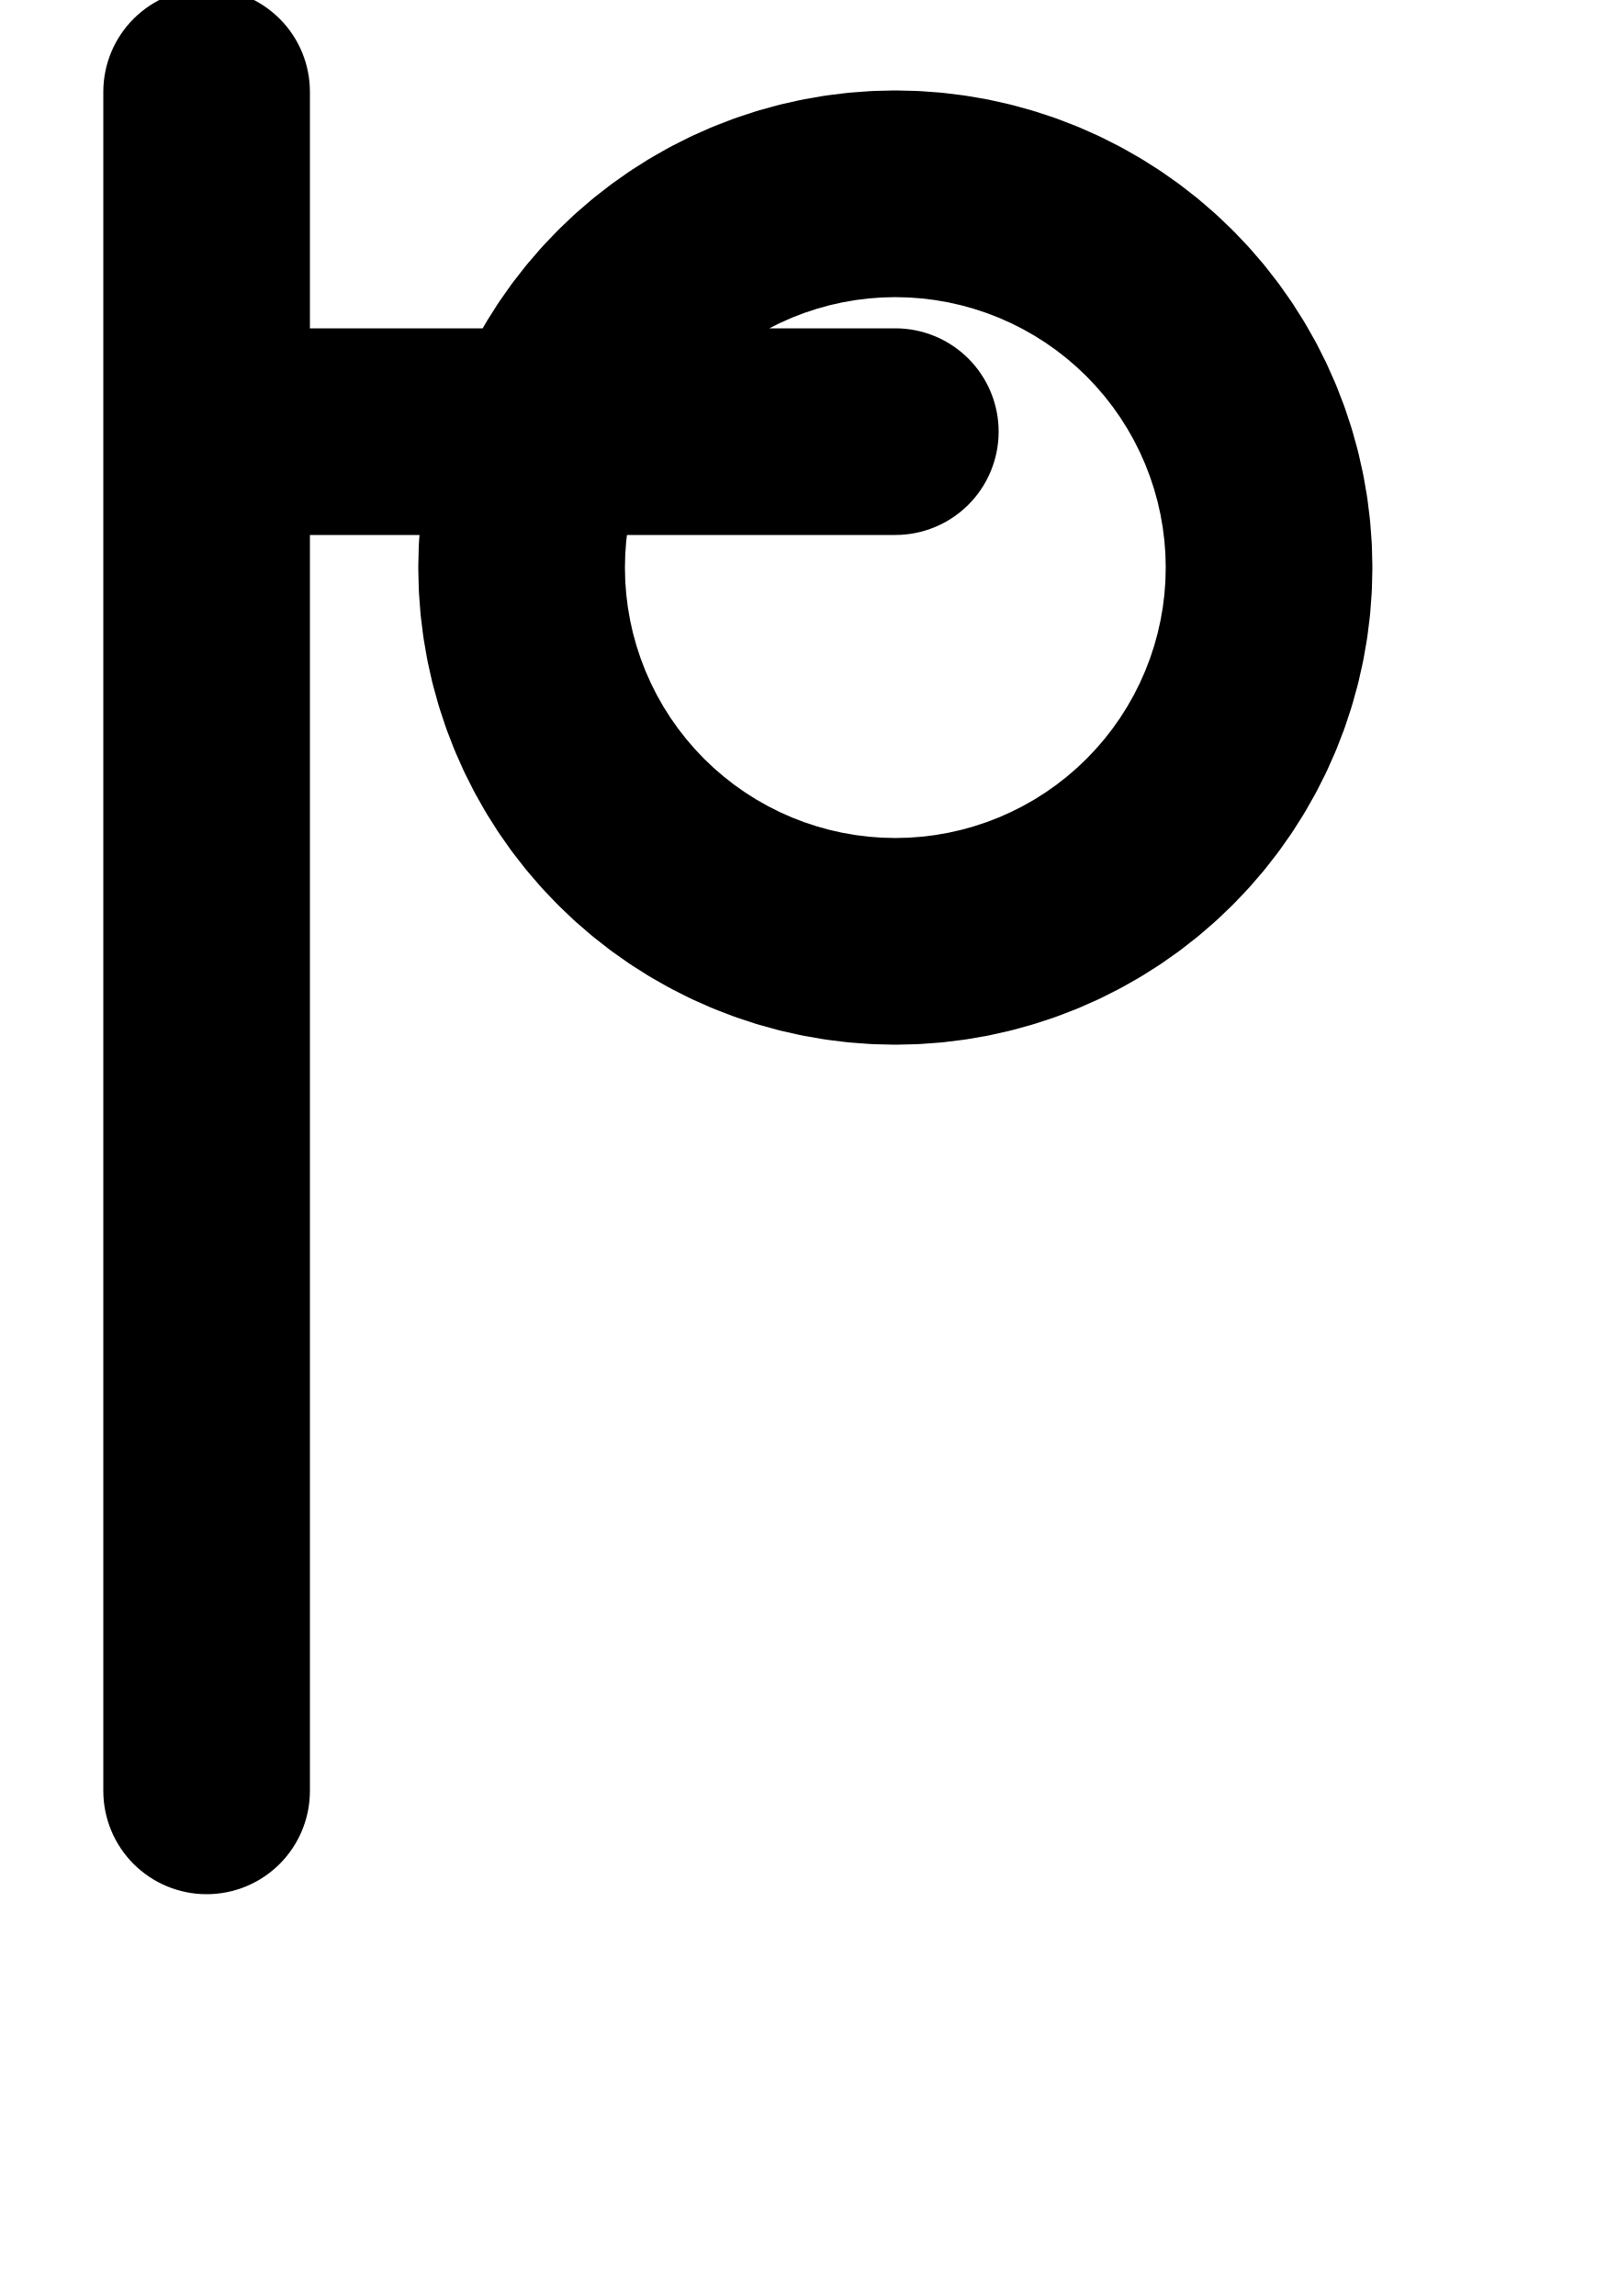
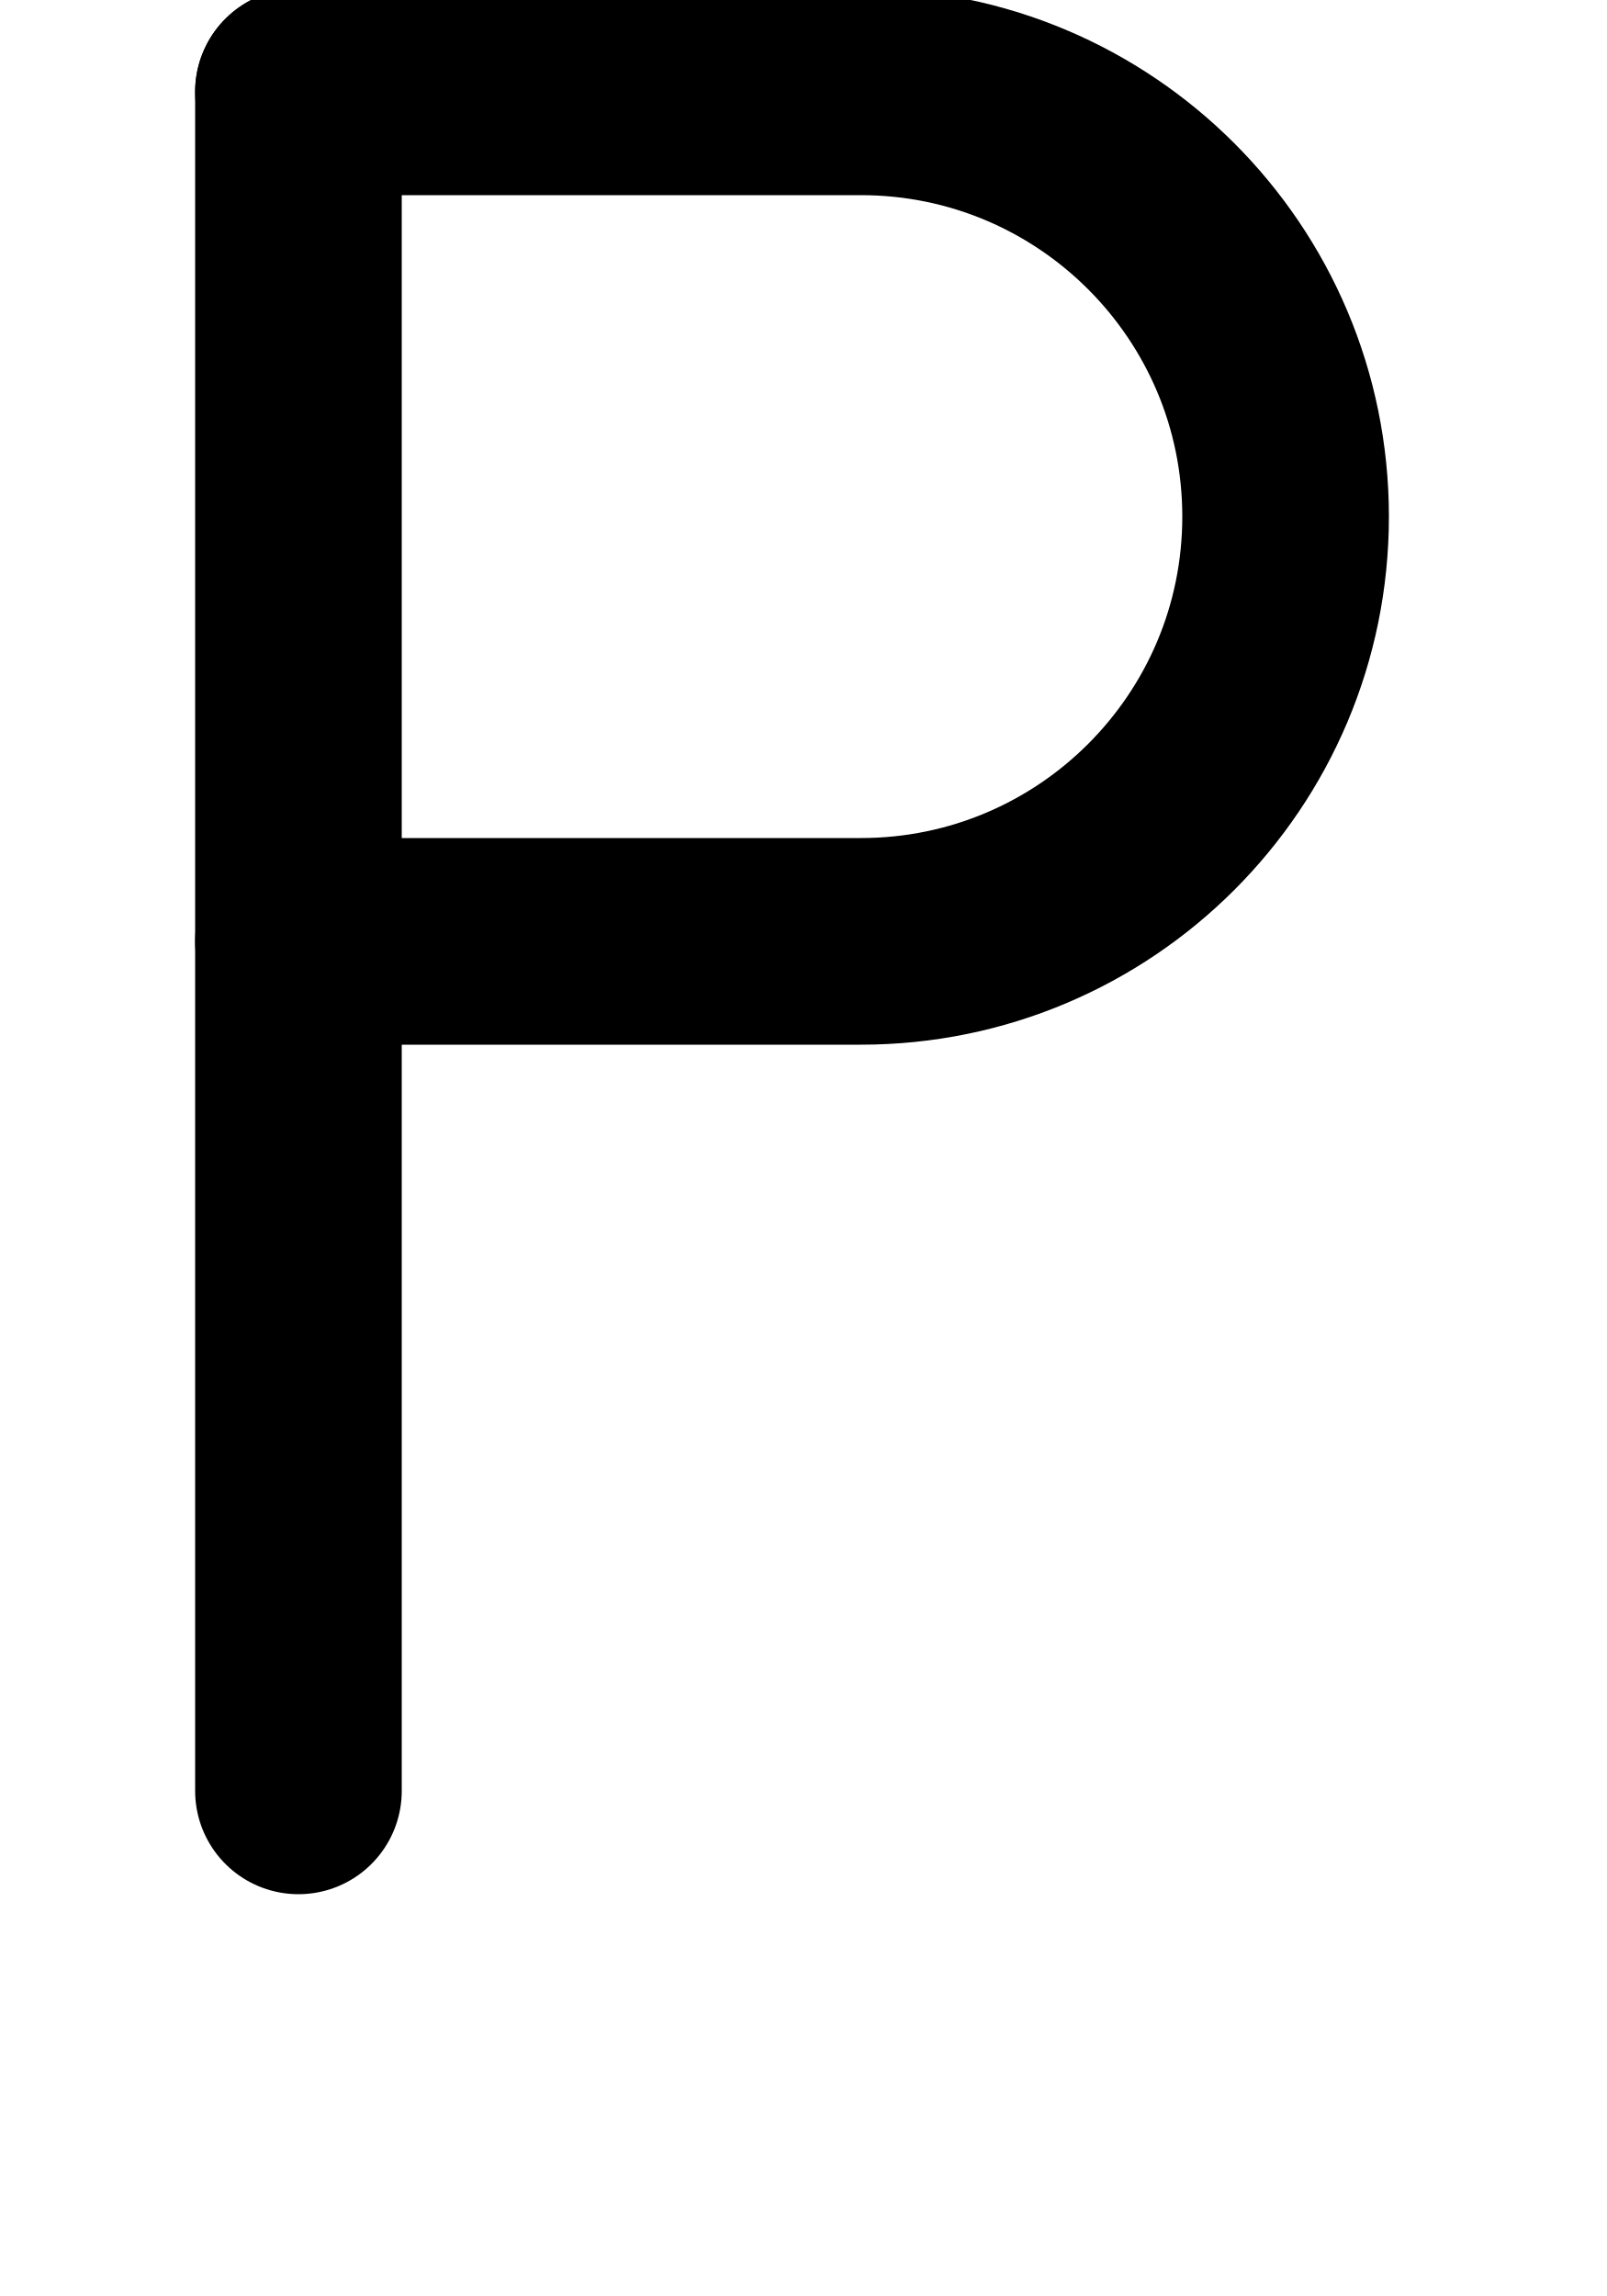
- <svg xmlns="http://www.w3.org/2000/svg" viewBox="0 0 700.000 1000.000">
-   <path d="M 45.054,37.792 L 45.217,35.589 L 45.487,33.397 L 45.865,31.221 L 46.349,29.066 L 46.938,26.937 L 47.631,24.840 L 48.425,22.779 L 49.320,20.760 L 50.314,18.787 L 51.402,16.865 L 52.584,14.999 L 53.856,13.194 L 55.215,11.452 L 56.657,9.780 L 58.180,8.180 L 59.780,6.657 L 61.452,5.215 L 63.194,3.856 L 64.999,2.584 L 66.865,1.402 L 68.787,0.314 L 70.760,-0.680 L 72.779,-1.575 L 74.840,-2.369 L 76.937,-3.062 L 79.066,-3.651 L 81.221,-4.135 L 83.397,-4.513 L 85.589,-4.783 L 87.792,-4.946 L 90.000,-5.000 L 92.208,-4.946 L 94.411,-4.783 L 96.603,-4.513 L 98.779,-4.135 L 100.934,-3.651 L 103.063,-3.062 L 105.160,-2.369 L 107.221,-1.575 L 109.240,-0.680 L 111.213,0.314 L 113.135,1.402 L 115.001,2.584 L 116.806,3.856 L 118.548,5.215 L 120.220,6.657 L 121.820,8.180 L 123.343,9.780 L 124.785,11.452 L 126.144,13.194 L 127.416,14.999 L 128.598,16.865 L 129.686,18.787 L 130.680,20.760 L 131.575,22.779 L 132.369,24.840 L 133.062,26.937 L 133.651,29.066 L 134.135,31.221 L 134.513,33.397 L 134.783,35.589 L 134.946,37.792 L 135.000,40.000 L 135.000,143.000 L 210.258,143.000 L 211.208,141.324 L 212.343,139.429 L 216.618,132.678 L 217.845,130.842 L 222.446,124.309 L 223.762,122.535 L 228.678,116.235 L 230.080,114.528 L 235.299,108.477 L 236.782,106.841 L 242.292,101.054 L 243.854,99.492 L 249.641,93.982 L 251.277,92.499 L 257.328,87.280 L 259.035,85.878 L 265.335,80.962 L 267.109,79.646 L 273.642,75.045 L 275.478,73.818 L 282.229,69.543 L 284.124,68.408 L 291.076,64.469 L 293.024,63.428 L 300.162,59.835 L 302.158,58.891 L 309.463,55.653 L 311.504,54.808 L 318.959,51.932 L 321.039,51.188 L 328.626,48.681 L 330.740,48.040 L 338.441,45.909 L 340.583,45.372 L 348.380,43.622 L 350.546,43.191 L 358.419,41.825 L 360.604,41.500 L 368.534,40.522 L 370.732,40.306 L 378.701,39.718 L 380.907,39.610 L 388.896,39.414 L 391.104,39.414 L 399.093,39.610 L 401.299,39.718 L 409.268,40.306 L 411.466,40.522 L 419.396,41.500 L 421.581,41.825 L 429.454,43.191 L 431.620,43.622 L 439.417,45.372 L 441.559,45.909 L 449.260,48.040 L 451.374,48.681 L 458.961,51.188 L 461.041,51.932 L 468.496,54.808 L 470.537,55.653 L 477.842,58.891 L 479.838,59.835 L 486.976,63.428 L 488.924,64.469 L 495.876,68.408 L 497.771,69.543 L 504.522,73.818 L 506.358,75.045 L 512.891,79.646 L 514.665,80.962 L 520.965,85.878 L 522.672,87.280 L 528.723,92.499 L 530.359,93.982 L 536.146,99.492 L 537.708,101.054 L 543.218,106.841 L 544.701,108.477 L 549.920,114.528 L 551.322,116.235 L 556.238,122.535 L 557.554,124.309 L 562.155,130.842 L 563.382,132.678 L 567.657,139.429 L 568.792,141.324 L 572.731,148.276 L 573.772,150.224 L 577.365,157.362 L 578.309,159.358 L 581.547,166.663 L 582.392,168.704 L 585.268,176.159 L 586.012,178.239 L 588.519,185.826 L 589.160,187.940 L 591.291,195.641 L 591.828,197.783 L 593.578,205.580 L 594.009,207.746 L 595.375,215.619 L 595.700,217.804 L 596.678,225.734 L 596.894,227.932 L 597.482,235.901 L 597.590,238.107 L 597.786,246.096 L 597.786,248.304 L 597.590,256.293 L 597.482,258.499 L 596.894,266.468 L 596.678,268.666 L 595.700,276.596 L 595.375,278.781 L 594.009,286.654 L 593.578,288.820 L 591.828,296.617 L 591.291,298.759 L 589.160,306.460 L 588.519,308.574 L 586.012,316.161 L 585.268,318.241 L 582.392,325.696 L 581.547,327.737 L 578.309,335.042 L 577.365,337.038 L 573.772,344.176 L 572.731,346.124 L 568.792,353.076 L 567.657,354.971 L 563.382,361.722 L 562.155,363.558 L 557.554,370.091 L 556.238,371.865 L 551.322,378.165 L 549.920,379.872 L 544.701,385.923 L 543.218,387.559 L 537.708,393.346 L 536.146,394.908 L 530.359,400.418 L 528.723,401.901 L 522.672,407.120 L 520.965,408.522 L 514.665,413.438 L 512.891,414.754 L 506.358,419.355 L 504.522,420.582 L 497.771,424.857 L 495.876,425.992 L 488.924,429.931 L 486.976,430.972 L 479.838,434.565 L 477.842,435.509 L 470.537,438.747 L 468.496,439.592 L 461.041,442.468 L 458.961,443.212 L 451.374,445.719 L 449.260,446.360 L 441.559,448.491 L 439.417,449.028 L 431.620,450.778 L 429.454,451.209 L 421.581,452.575 L 419.396,452.900 L 411.466,453.878 L 409.268,454.094 L 401.299,454.682 L 399.093,454.790 L 391.104,454.986 L 388.896,454.986 L 380.907,454.790 L 378.701,454.682 L 370.732,454.094 L 368.534,453.878 L 360.604,452.900 L 358.419,452.575 L 350.546,451.209 L 348.380,450.778 L 340.583,449.028 L 338.441,448.491 L 330.740,446.360 L 328.626,445.719 L 321.039,443.212 L 318.959,442.468 L 311.504,439.592 L 309.463,438.747 L 302.158,435.509 L 300.162,434.565 L 293.024,430.972 L 291.076,429.931 L 284.124,425.992 L 282.229,424.857 L 275.478,420.582 L 273.642,419.355 L 267.109,414.754 L 265.335,413.438 L 259.035,408.522 L 257.328,407.120 L 251.277,401.901 L 249.641,400.418 L 243.854,394.908 L 242.292,393.346 L 236.782,387.559 L 235.299,385.923 L 230.080,379.872 L 228.678,378.165 L 223.762,371.865 L 222.446,370.091 L 217.845,363.558 L 216.618,361.722 L 212.343,354.971 L 211.208,353.076 L 207.269,346.124 L 206.228,344.176 L 202.635,337.038 L 201.691,335.042 L 198.453,327.737 L 197.608,325.696 L 194.732,318.241 L 193.988,316.161 L 191.481,308.574 L 190.840,306.460 L 188.709,298.759 L 188.172,296.617 L 186.422,288.820 L 185.991,286.654 L 184.625,278.781 L 184.300,276.596 L 183.322,268.666 L 183.106,266.468 L 182.518,258.499 L 182.410,256.293 L 182.214,248.304 L 182.214,246.096 L 182.410,238.107 L 182.518,235.901 L 182.732,233.000 L 135.000,233.000 L 135.000,780.000 L 134.946,782.208 L 134.783,784.411 L 134.513,786.603 L 134.135,788.779 L 133.651,790.934 L 133.062,793.063 L 132.369,795.160 L 131.575,797.221 L 130.680,799.240 L 129.686,801.213 L 128.598,803.135 L 127.416,805.001 L 126.144,806.806 L 124.785,808.548 L 123.343,810.220 L 121.820,811.820 L 120.220,813.343 L 118.548,814.785 L 116.806,816.144 L 115.001,817.416 L 113.135,818.598 L 111.213,819.686 L 109.240,820.680 L 107.221,821.575 L 105.160,822.369 L 103.063,823.062 L 100.934,823.651 L 98.779,824.135 L 96.603,824.513 L 94.411,824.783 L 92.208,824.946 L 90.000,825.000 L 87.792,824.946 L 85.589,824.783 L 83.397,824.513 L 81.221,824.135 L 79.066,823.651 L 76.937,823.062 L 74.840,822.369 L 72.779,821.575 L 70.760,820.680 L 68.787,819.686 L 66.865,818.598 L 64.999,817.416 L 63.194,816.144 L 61.452,814.785 L 59.780,813.343 L 58.180,811.820 L 56.657,810.220 L 55.215,808.548 L 53.856,806.806 L 52.584,805.001 L 51.402,803.135 L 50.314,801.213 L 49.320,799.240 L 48.425,797.221 L 47.631,795.160 L 46.938,793.063 L 46.349,790.934 L 45.865,788.779 L 45.487,786.603 L 45.217,784.411 L 45.054,782.208 L 45.000,780.000 L 45.000,188.000 L 45.000,40.000 L 45.054,37.792 Z M 507.219,235.655 L 506.512,229.917 L 505.523,224.221 L 504.257,218.580 L 502.715,213.008 L 500.901,207.519 L 498.820,202.125 L 496.478,196.840 L 493.878,191.676 L 491.029,186.646 L 487.936,181.761 L 484.607,177.035 L 481.050,172.477 L 477.274,168.099 L 473.288,163.912 L 469.101,159.926 L 464.723,156.150 L 460.165,152.593 L 455.439,149.264 L 450.554,146.171 L 445.524,143.322 L 440.360,140.722 L 435.075,138.380 L 429.681,136.299 L 424.192,134.485 L 418.620,132.943 L 412.979,131.677 L 407.283,130.688 L 401.545,129.981 L 395.780,129.555 L 390.000,129.414 L 384.220,129.555 L 378.455,129.981 L 372.717,130.688 L 367.021,131.677 L 361.380,132.943 L 355.808,134.485 L 350.319,136.299 L 344.925,138.380 L 339.640,140.722 L 335.115,143.000 L 390.000,143.000 L 392.208,143.054 L 394.411,143.217 L 396.603,143.487 L 398.779,143.865 L 400.934,144.349 L 403.063,144.938 L 405.160,145.631 L 407.221,146.425 L 409.240,147.320 L 411.213,148.314 L 413.135,149.402 L 415.001,150.584 L 416.806,151.856 L 418.548,153.215 L 420.220,154.657 L 421.820,156.180 L 423.343,157.780 L 424.785,159.452 L 426.144,161.194 L 427.416,162.999 L 428.598,164.865 L 429.686,166.787 L 430.680,168.760 L 431.575,170.779 L 432.369,172.840 L 433.062,174.937 L 433.651,177.066 L 434.135,179.221 L 434.513,181.397 L 434.783,183.589 L 434.946,185.792 L 435.000,188.000 L 434.946,190.208 L 434.783,192.411 L 434.513,194.603 L 434.135,196.779 L 433.651,198.934 L 433.062,201.063 L 432.369,203.160 L 431.575,205.221 L 430.680,207.240 L 429.686,209.213 L 428.598,211.135 L 427.416,213.001 L 426.144,214.806 L 424.785,216.548 L 423.343,218.220 L 421.820,219.820 L 420.220,221.343 L 418.548,222.785 L 416.806,224.144 L 415.001,225.416 L 413.135,226.598 L 411.213,227.686 L 409.240,228.680 L 407.221,229.575 L 405.160,230.369 L 403.063,231.062 L 400.934,231.651 L 398.779,232.135 L 396.603,232.513 L 394.411,232.783 L 392.208,232.946 L 390.000,233.000 L 273.108,233.000 L 272.781,235.655 L 272.355,241.420 L 272.214,247.200 L 272.355,252.980 L 272.781,258.745 L 273.488,264.483 L 274.477,270.179 L 275.743,275.820 L 277.285,281.392 L 279.099,286.881 L 281.180,292.275 L 283.522,297.560 L 286.122,302.724 L 288.971,307.754 L 292.064,312.639 L 295.393,317.365 L 298.950,321.923 L 302.726,326.301 L 306.712,330.488 L 310.899,334.474 L 315.277,338.250 L 319.835,341.807 L 324.561,345.136 L 329.446,348.229 L 334.476,351.078 L 339.640,353.678 L 344.925,356.020 L 350.319,358.101 L 355.808,359.915 L 361.380,361.457 L 367.021,362.723 L 372.717,363.712 L 378.455,364.419 L 384.220,364.845 L 390.000,364.986 L 395.780,364.845 L 401.545,364.419 L 407.283,363.712 L 412.979,362.723 L 418.620,361.457 L 424.192,359.915 L 429.681,358.101 L 435.075,356.020 L 440.360,353.678 L 445.524,351.078 L 450.554,348.229 L 455.439,345.136 L 460.165,341.807 L 464.723,338.250 L 469.101,334.474 L 473.288,330.488 L 477.274,326.301 L 481.050,321.923 L 484.607,317.365 L 487.936,312.639 L 491.029,307.754 L 493.878,302.724 L 496.478,297.560 L 498.820,292.275 L 500.901,286.881 L 502.715,281.392 L 504.257,275.820 L 505.523,270.179 L 506.512,264.483 L 507.219,258.745 L 507.645,252.980 L 507.786,247.200 L 507.645,241.420 L 507.219,235.655 Z" fill="black" fill-rule="evenodd" />
+ <svg xmlns="http://www.w3.org/2000/svg" viewBox="0 0 700.000 1000">
+   <path d="M 130.000 40.000 V 780.000" fill="none" stroke="black" stroke-width="90.000" stroke-linecap="round" stroke-linejoin="round" />
+   <path d="M 130.000 40.000 H 375.000 A 185.000 185.000 0 0 1 560.000 225.000 A 185.000 185.000 0 0 1 375.000 410.000 H 130.000" fill="none" stroke="black" stroke-width="90.000" stroke-linecap="round" stroke-linejoin="round" />
</svg>
